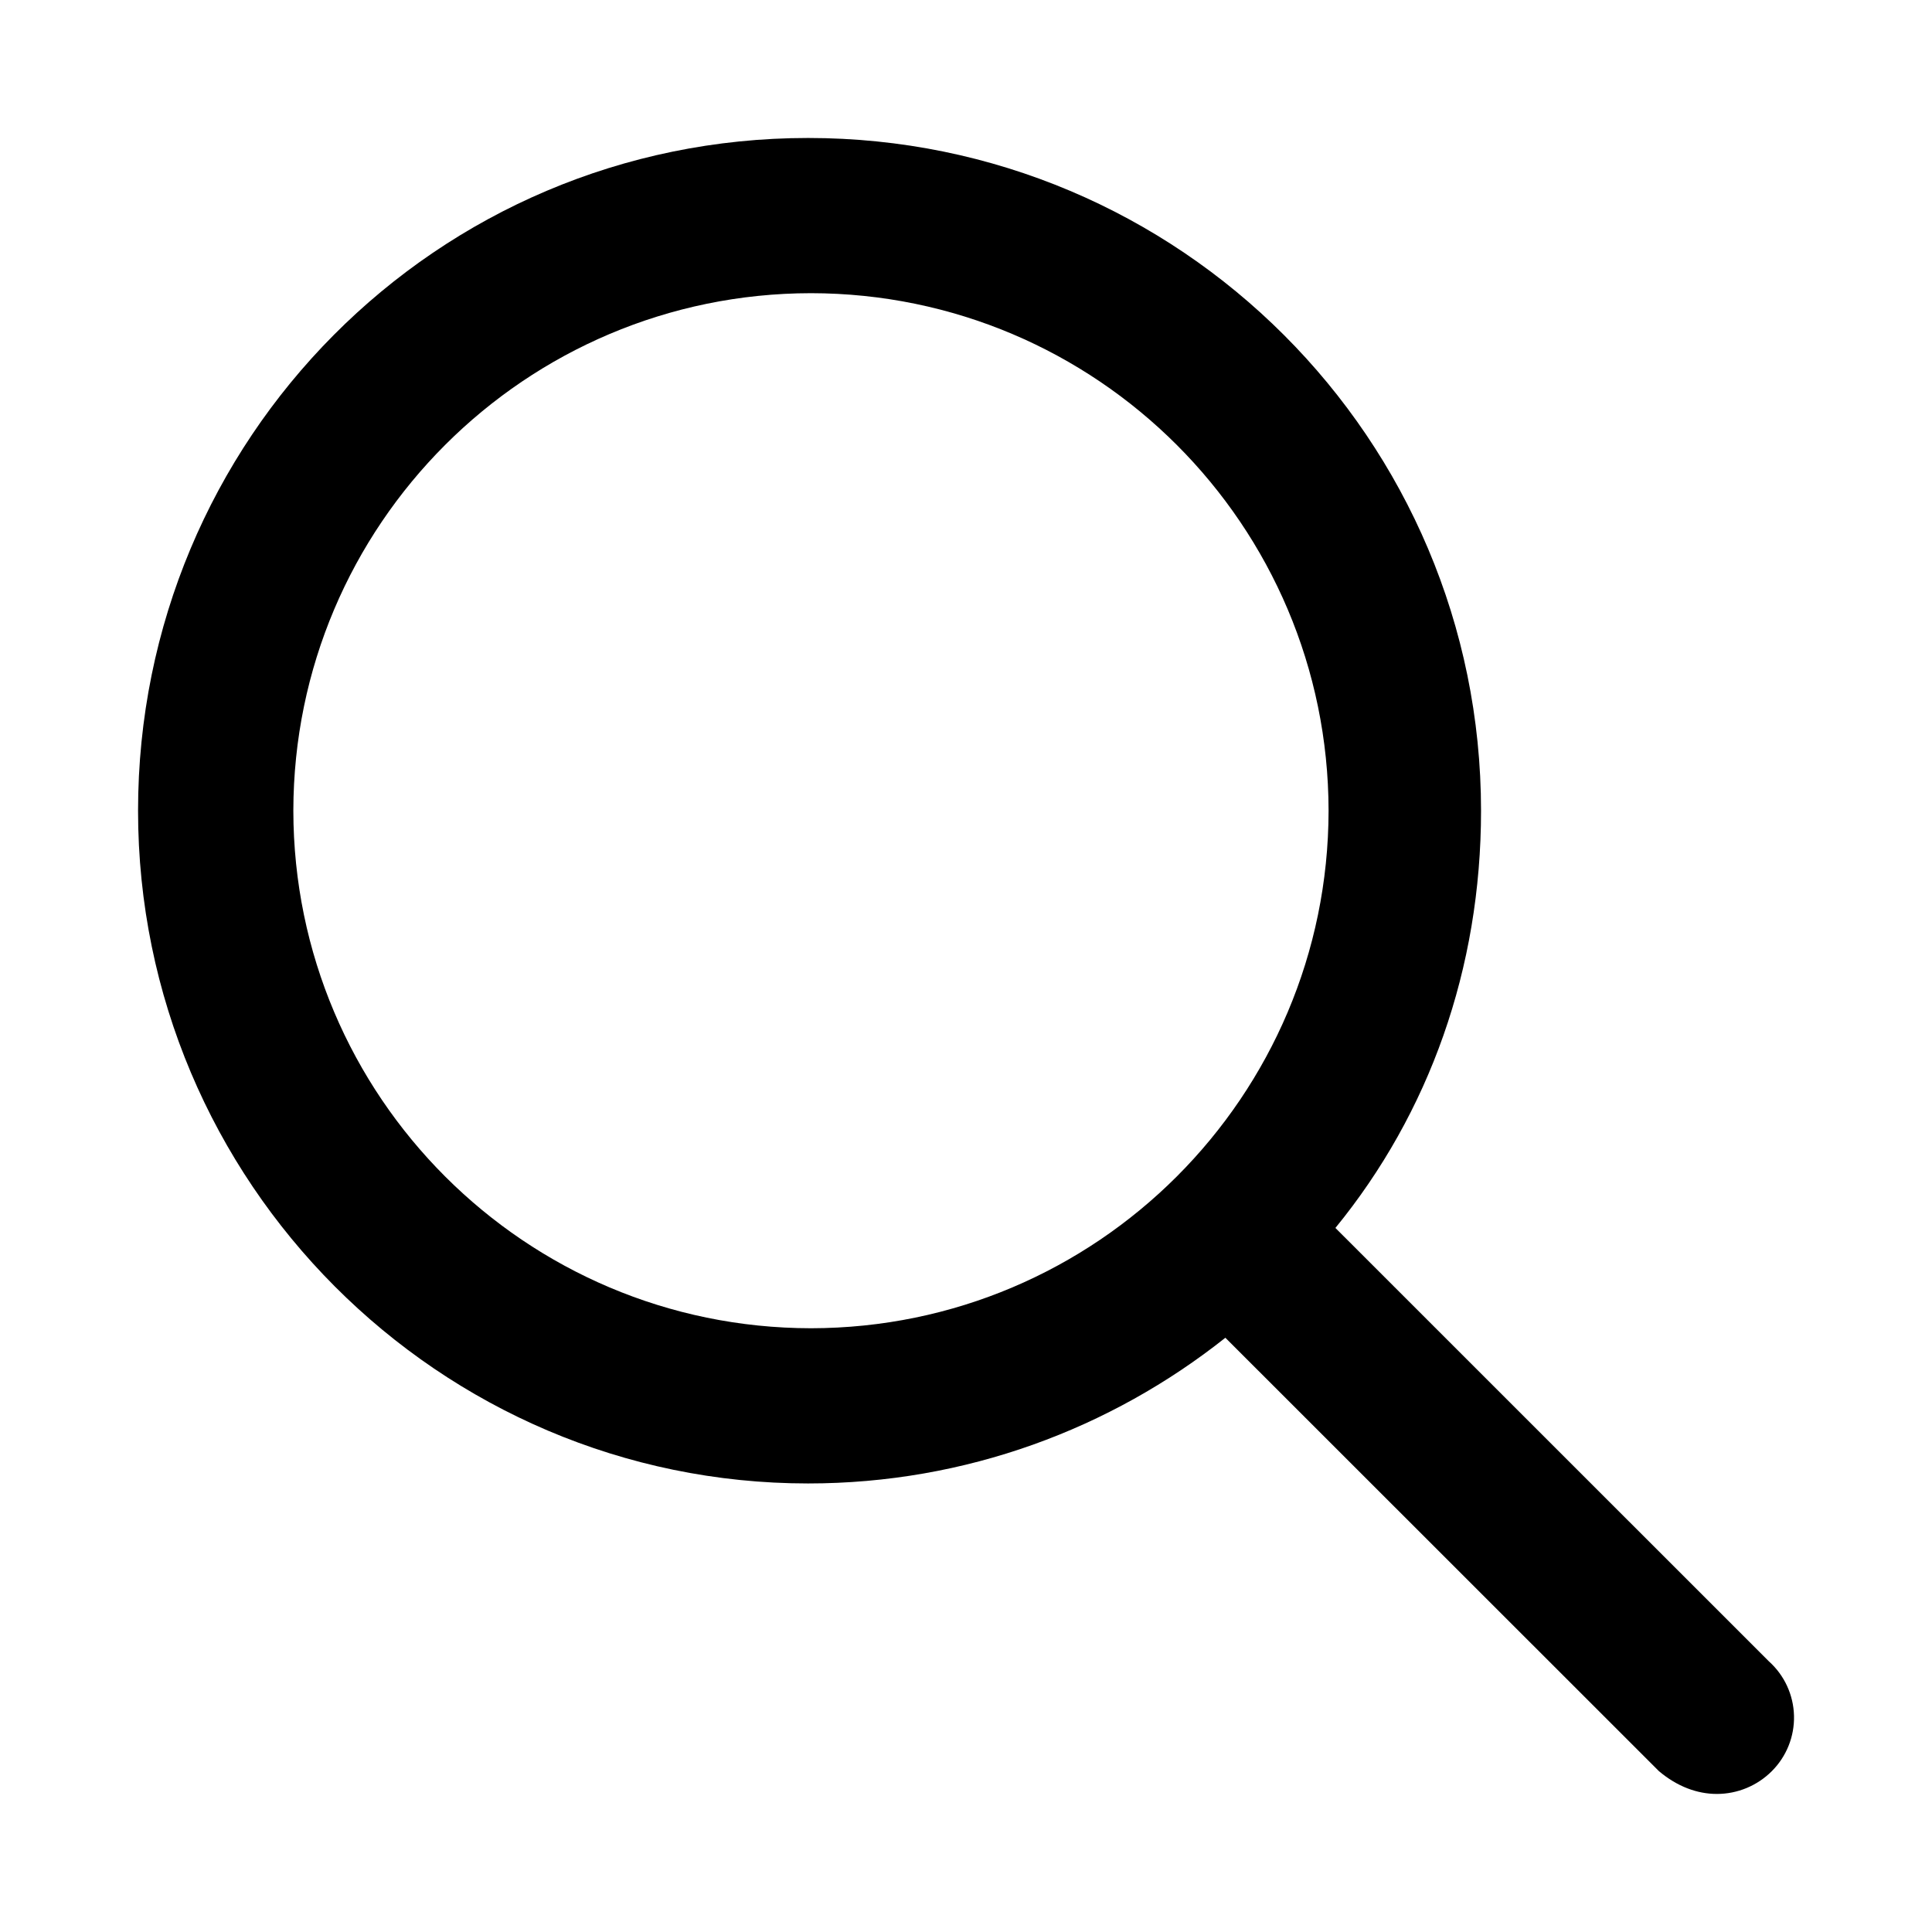
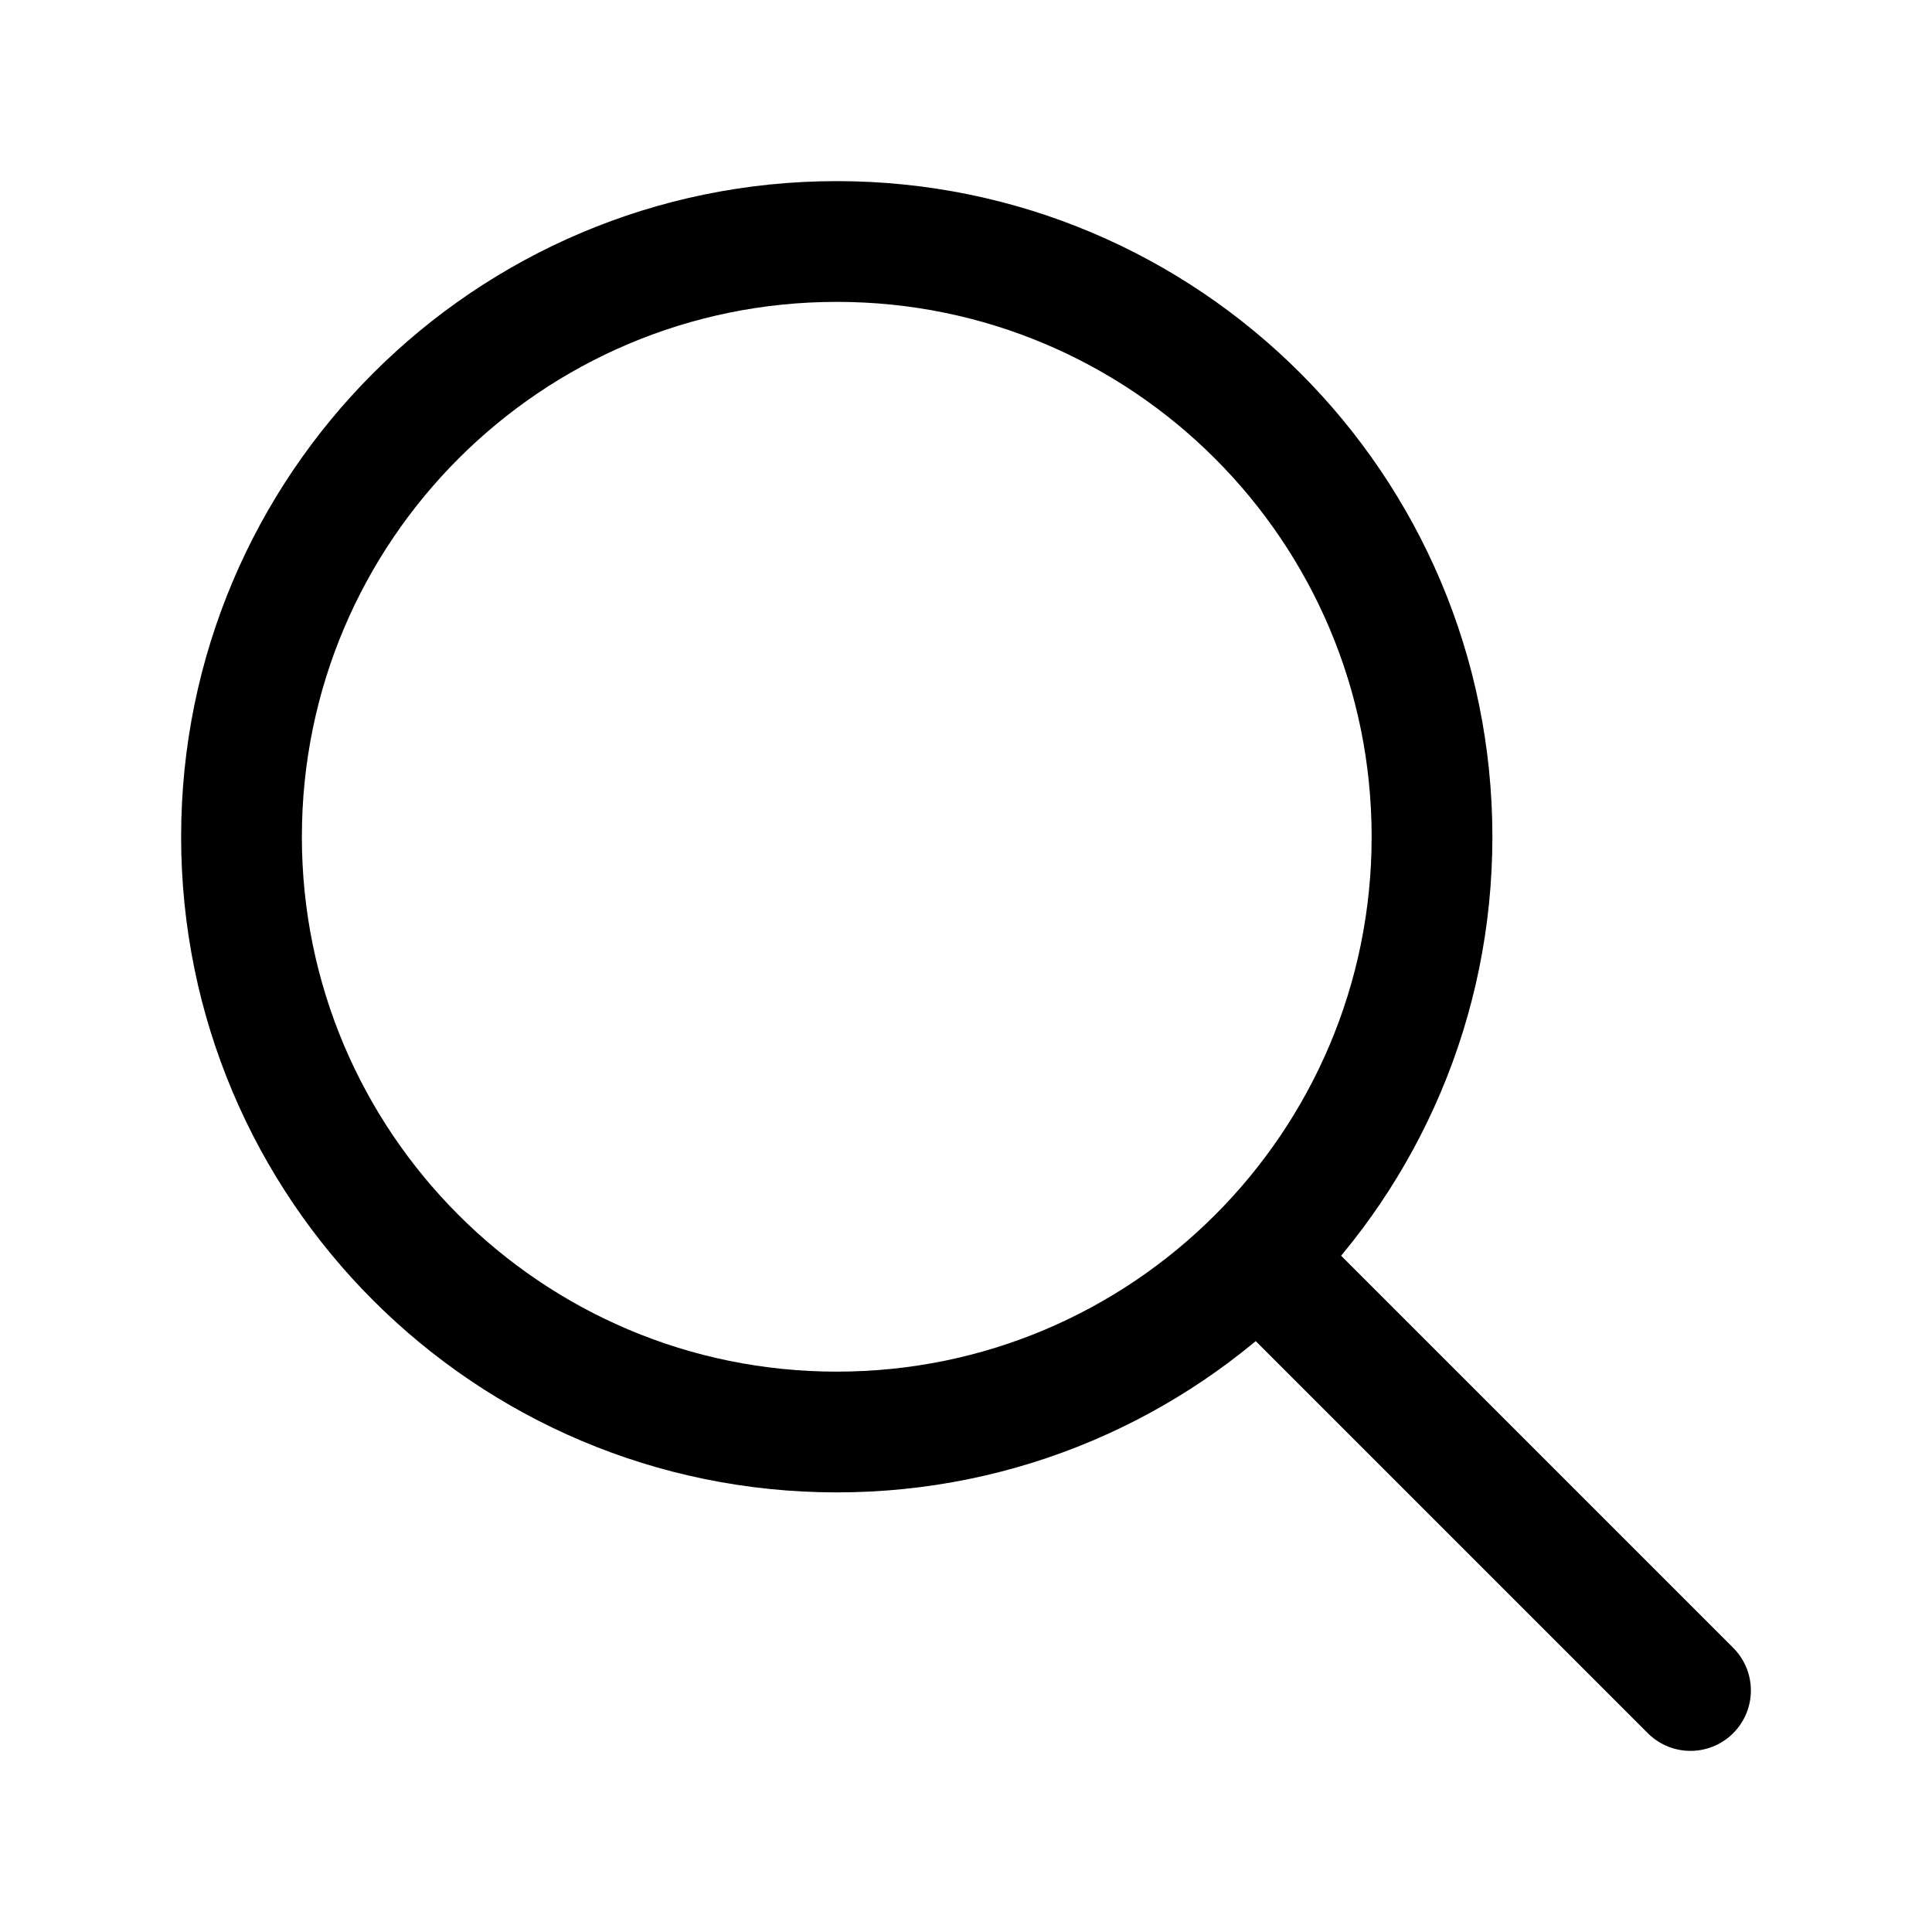
- <svg xmlns="http://www.w3.org/2000/svg" fill="none" viewBox="0 0 24 24">
-   <path fill="currentColor" d="m21.974 20.638-5.385-5.384c1.165-1.426 1.809-3.222 1.809-5.183a8.358 8.358 0 0 0-8.36-8.357c-4.616 0-8.323 3.742-8.323 8.357 0 4.615 3.742 8.357 8.323 8.357 1.96 0 3.76-.68 5.184-1.81l5.386 5.384c.225.19.474.283.72.283a.965.965 0 0 0 .681-.282.939.939 0 0 0-.035-1.365ZM3.644 10.071a6.437 6.437 0 0 1 6.43-6.429 6.437 6.437 0 0 1 6.43 6.429 6.437 6.437 0 0 1-6.43 6.429 6.437 6.437 0 0 1-6.43-6.429Z" />
+ <svg xmlns="http://www.w3.org/2000/svg" viewBox="0 0 24 24" fill="none">
+   <g id="Huge-icon/interface/outline/search 02">
+     <path id="Vector" d="M15.843 15.843L21 21M17.789 10.395C17.789 6.311 14.479 3 10.395 3C6.311 3 3 6.311 3 10.395C3 14.479 6.311 17.789 10.395 17.789C14.479 17.789 17.789 14.479 17.789 10.395Z" stroke="currentColor" stroke-width="1.5" stroke-linecap="round" stroke-linejoin="round" />
+   </g>
</svg>
